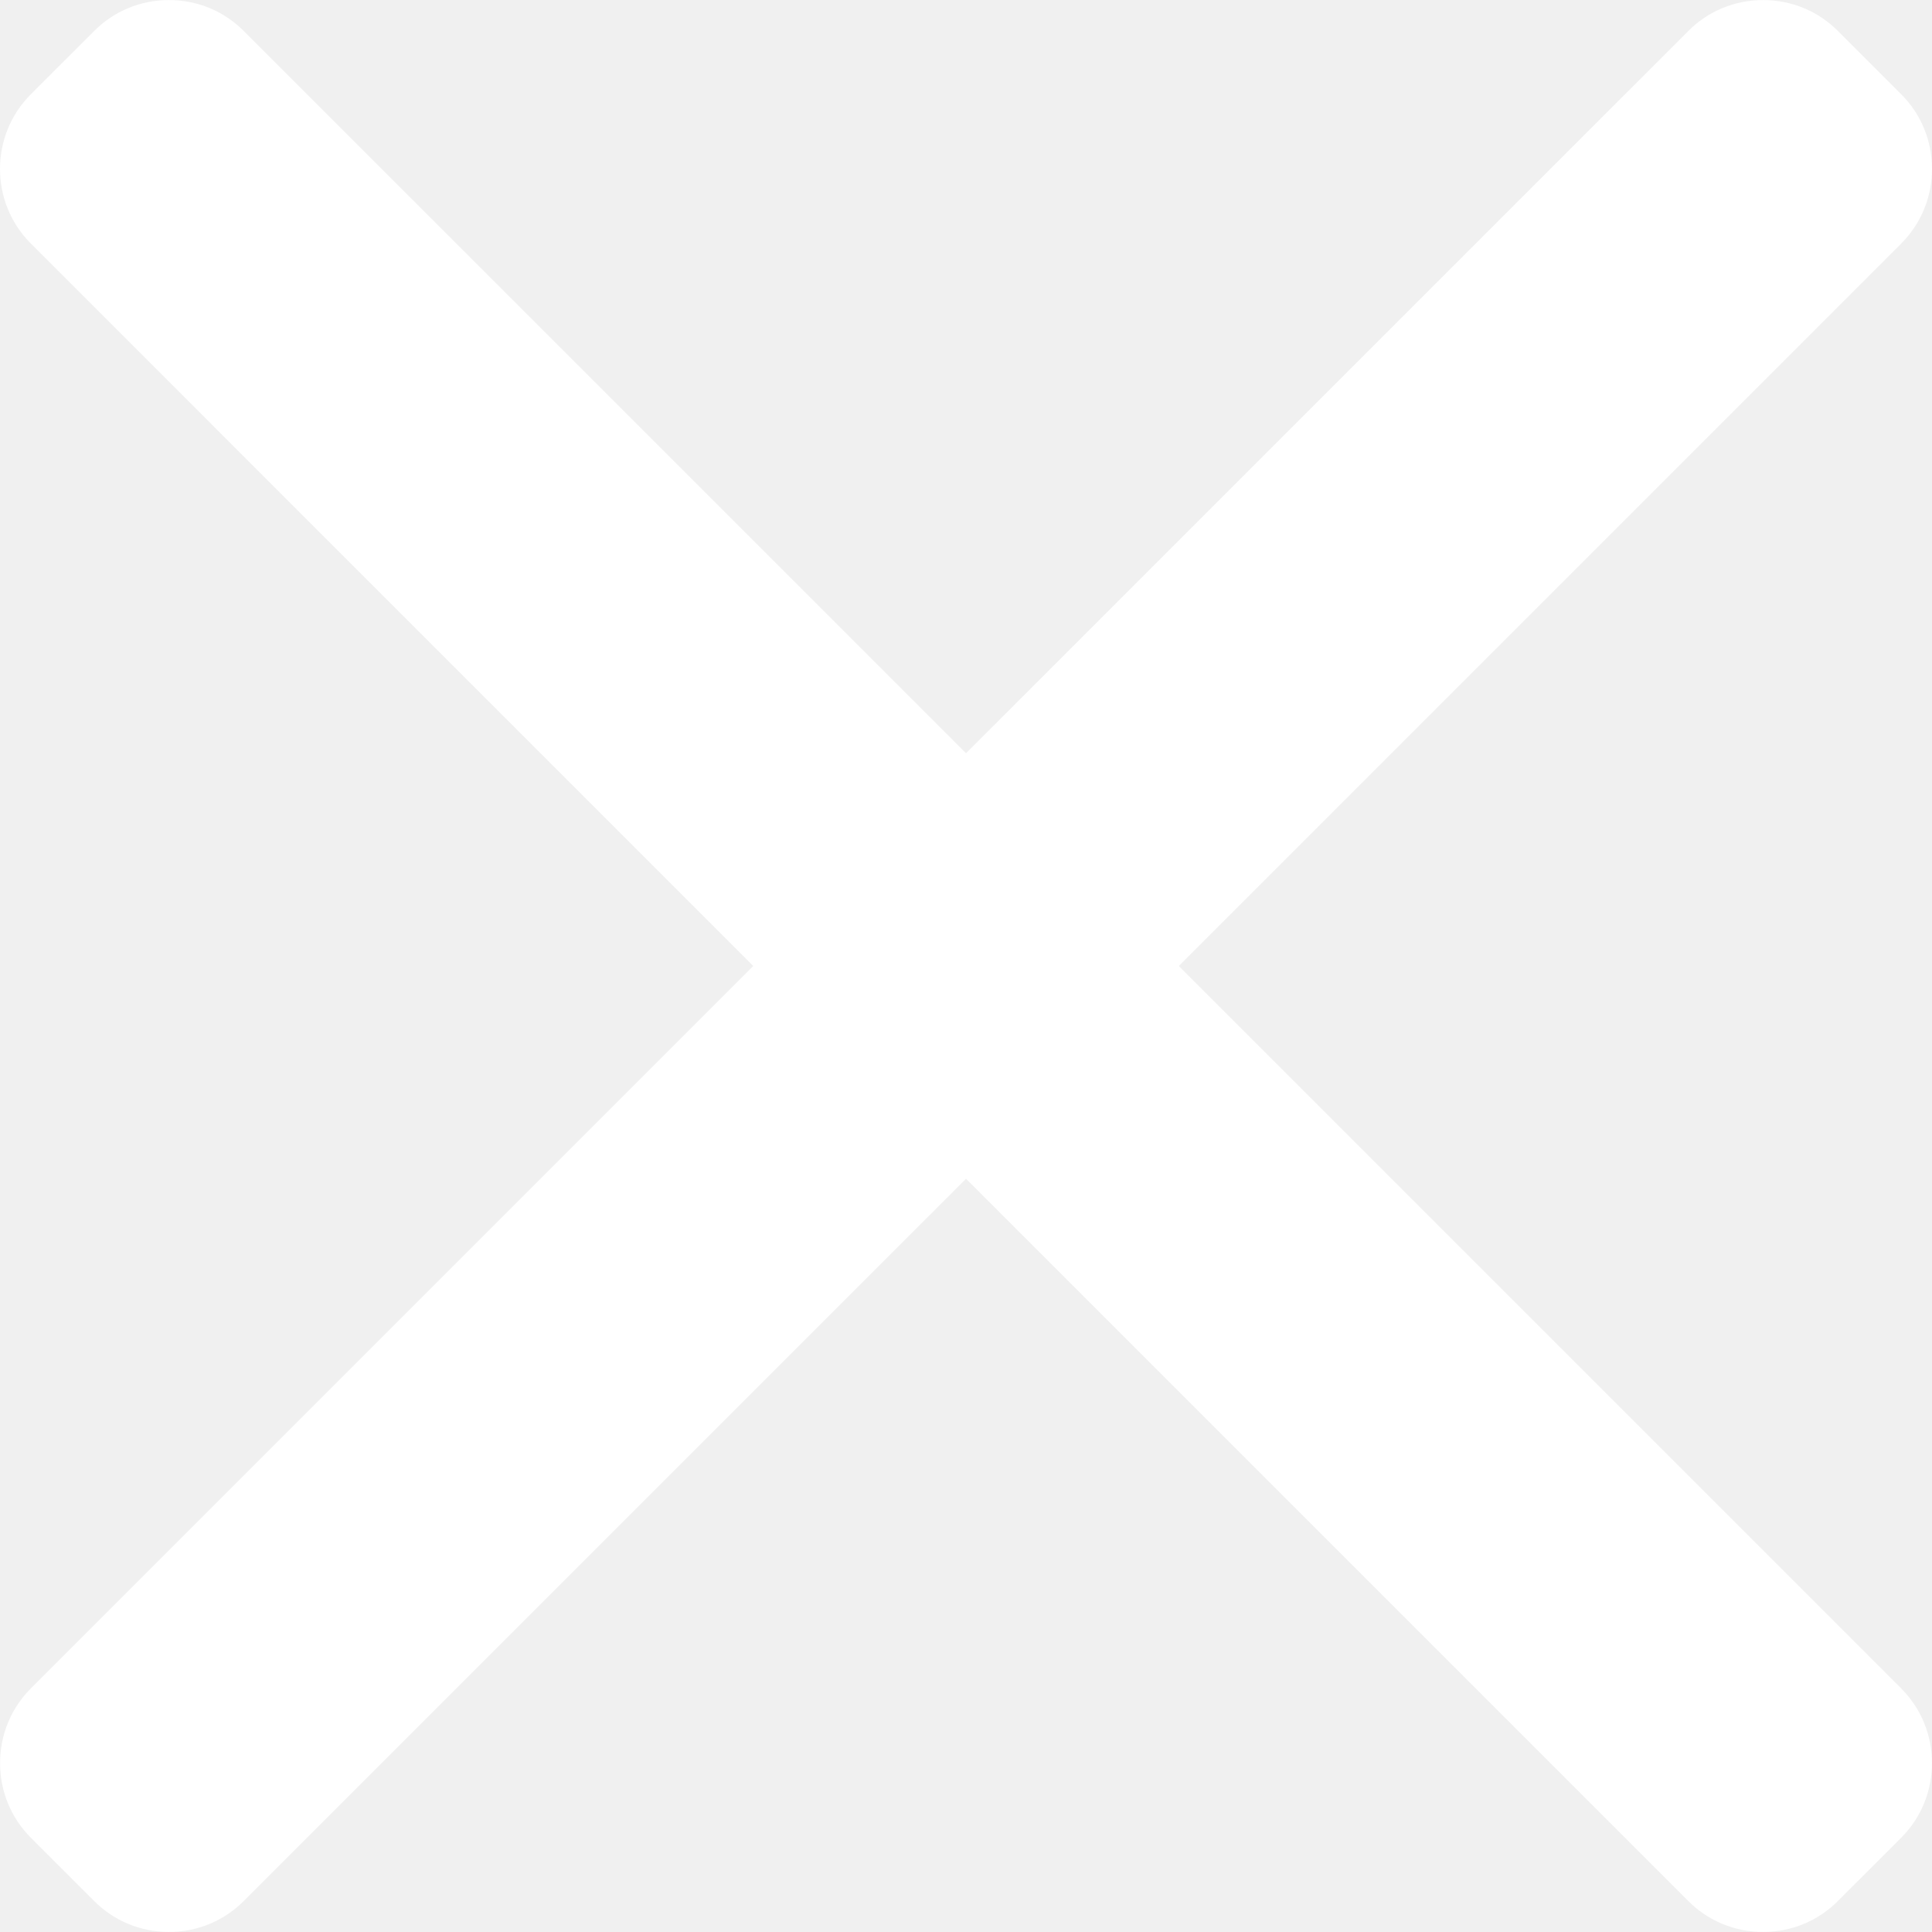
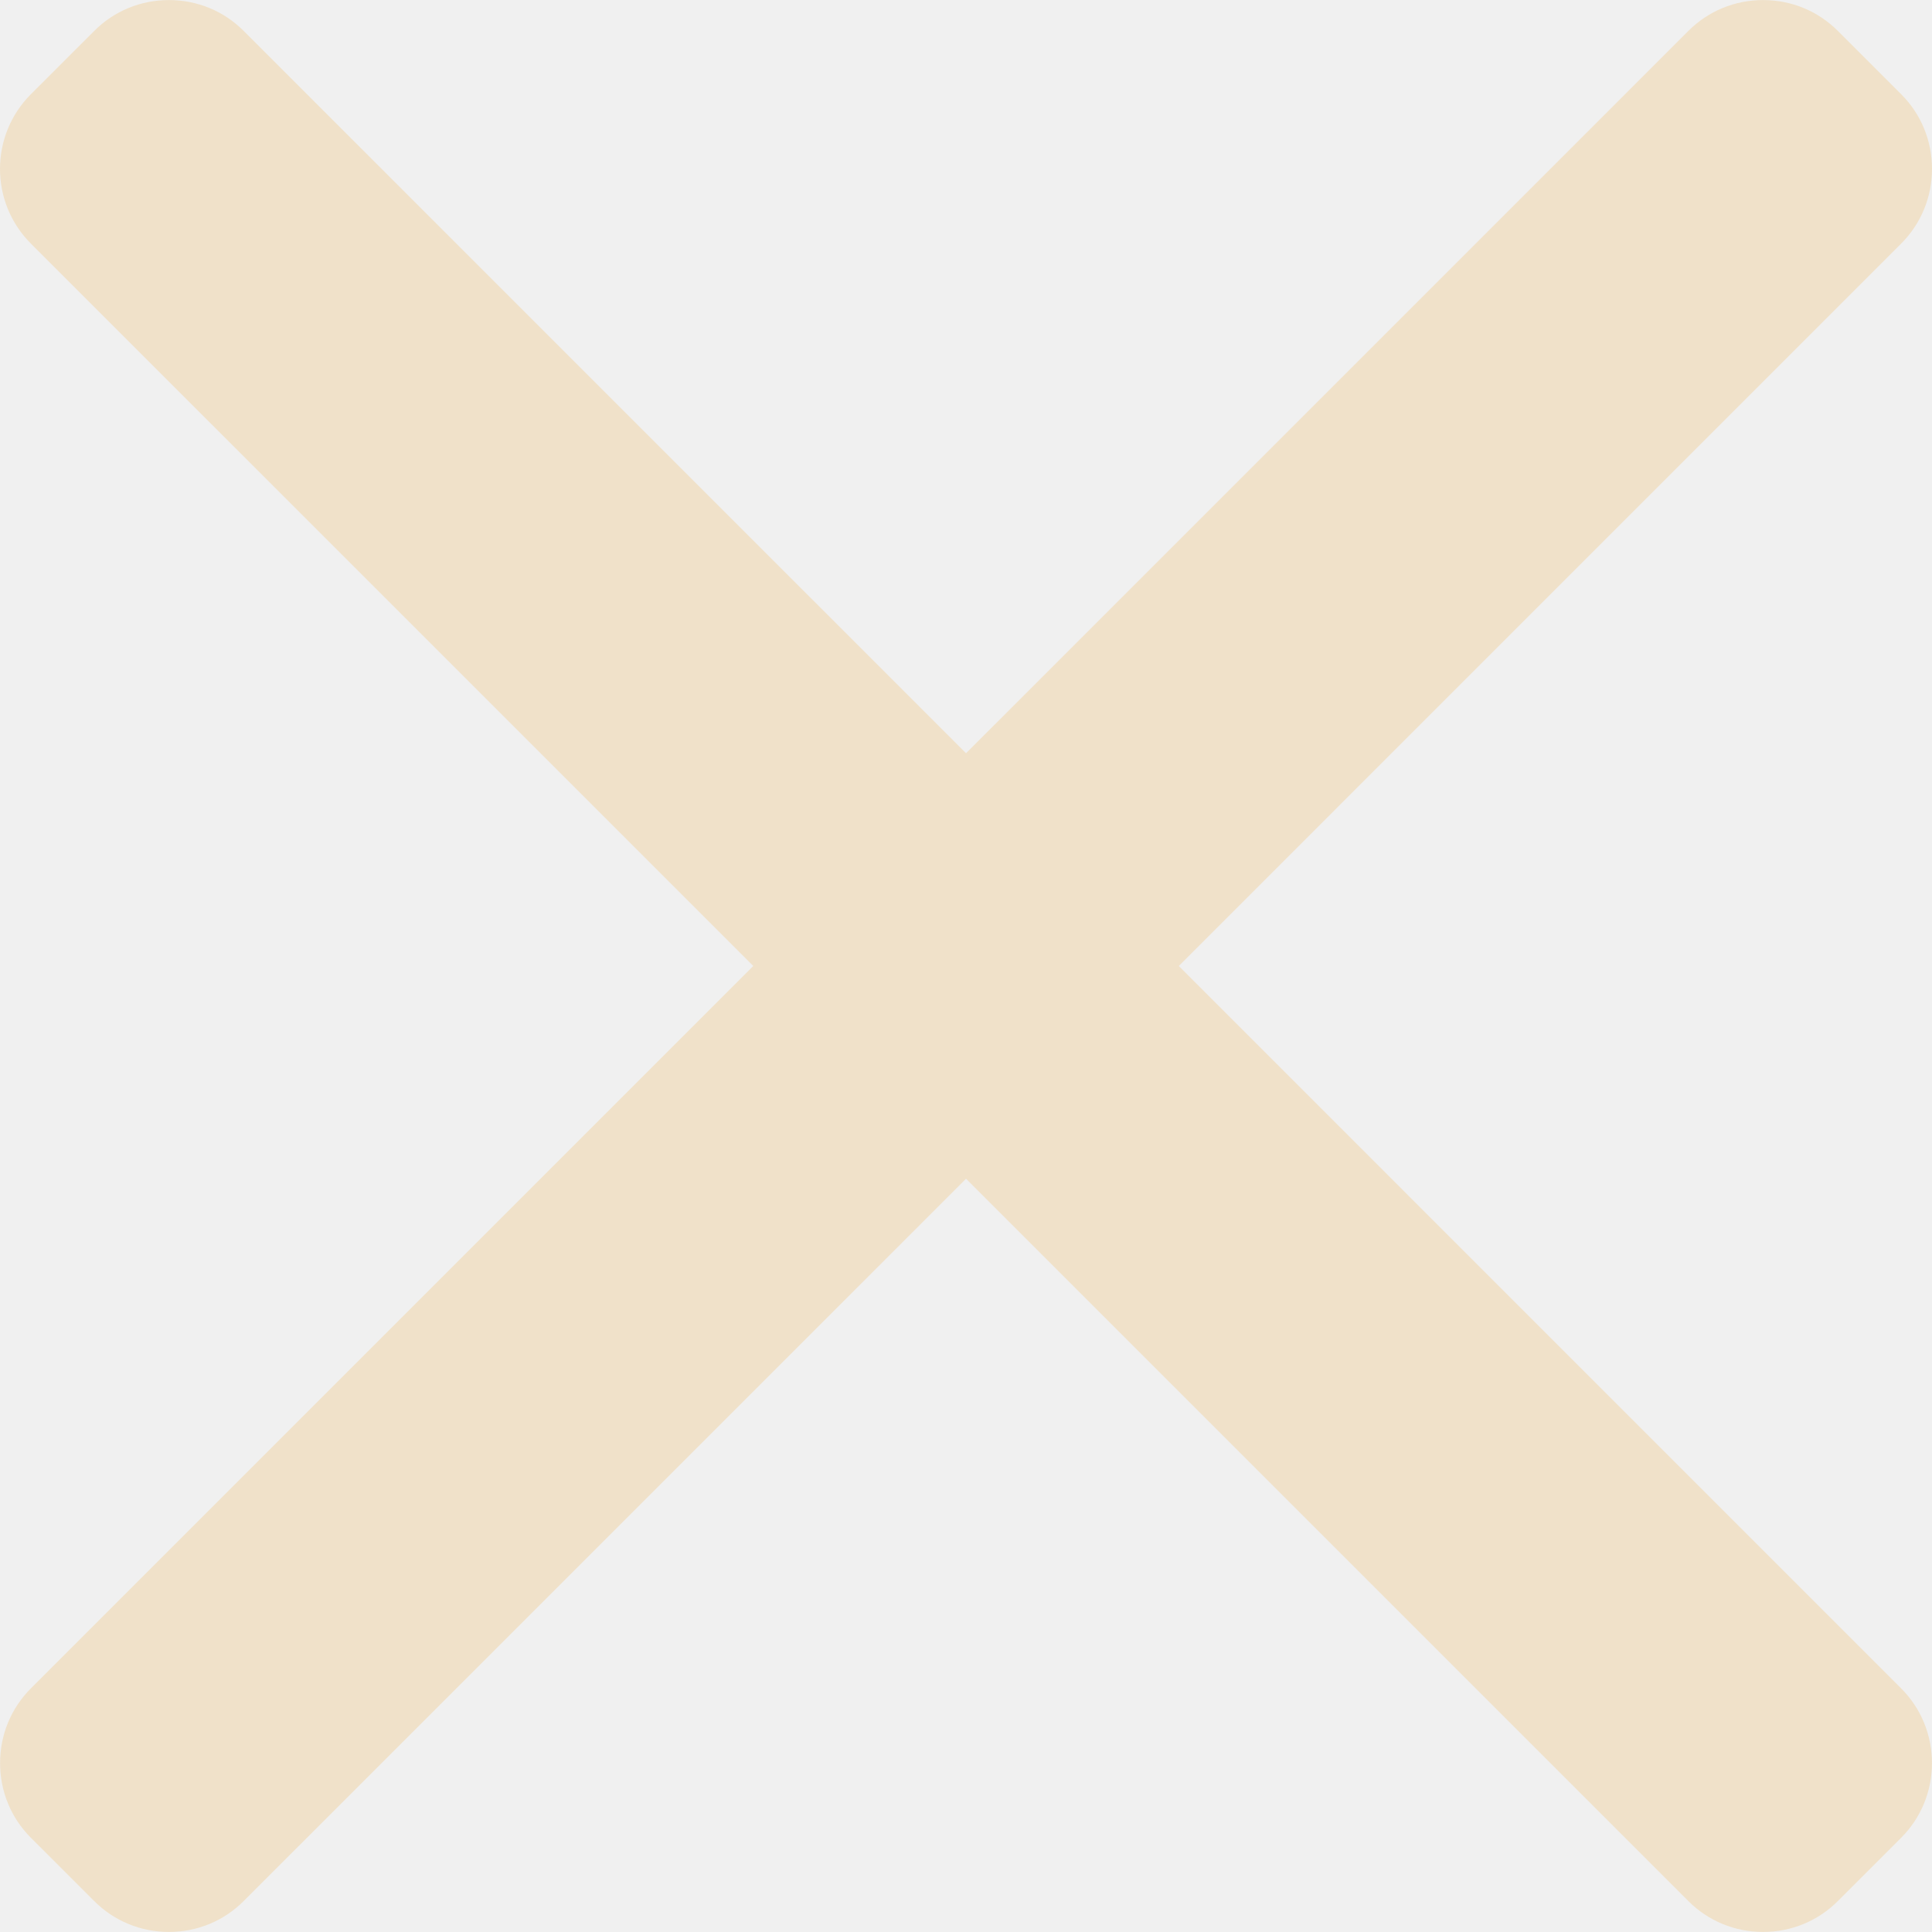
- <svg xmlns="http://www.w3.org/2000/svg" version="1.1" id="Layer_1" fill="white" x="0px" y="0px" viewBox="0 0 492 492" style="enable-background:new 0 0 492 492;" xml:space="preserve">
+ <svg xmlns="http://www.w3.org/2000/svg" version="1.1" id="Layer_1" fill="#f0e1c9" x="0px" y="0px" viewBox="0 0 492 492" style="enable-background:new 0 0 492 492;" xml:space="preserve">
  <g>
    <g>
      <path d="M300.188,246L484.14,62.04c5.06-5.064,7.852-11.82,7.86-19.024c0-7.208-2.792-13.972-7.86-19.028L468.02,7.872    c-5.068-5.076-11.824-7.856-19.036-7.856c-7.2,0-13.956,2.78-19.024,7.856L246.008,191.82L62.048,7.872    c-5.06-5.076-11.82-7.856-19.028-7.856c-7.2,0-13.96,2.78-19.02,7.856L7.872,23.988c-10.496,10.496-10.496,27.568,0,38.052    L191.828,246L7.872,429.952c-5.064,5.072-7.852,11.828-7.852,19.032c0,7.204,2.788,13.96,7.852,19.028l16.124,16.116    c5.06,5.072,11.824,7.856,19.02,7.856c7.208,0,13.968-2.784,19.028-7.856l183.96-183.952l183.952,183.952    c5.068,5.072,11.824,7.856,19.024,7.856h0.008c7.204,0,13.96-2.784,19.028-7.856l16.12-16.116    c5.06-5.064,7.852-11.824,7.852-19.028c0-7.204-2.792-13.96-7.852-19.028L300.188,246z" />
    </g>
  </g>
</svg>
